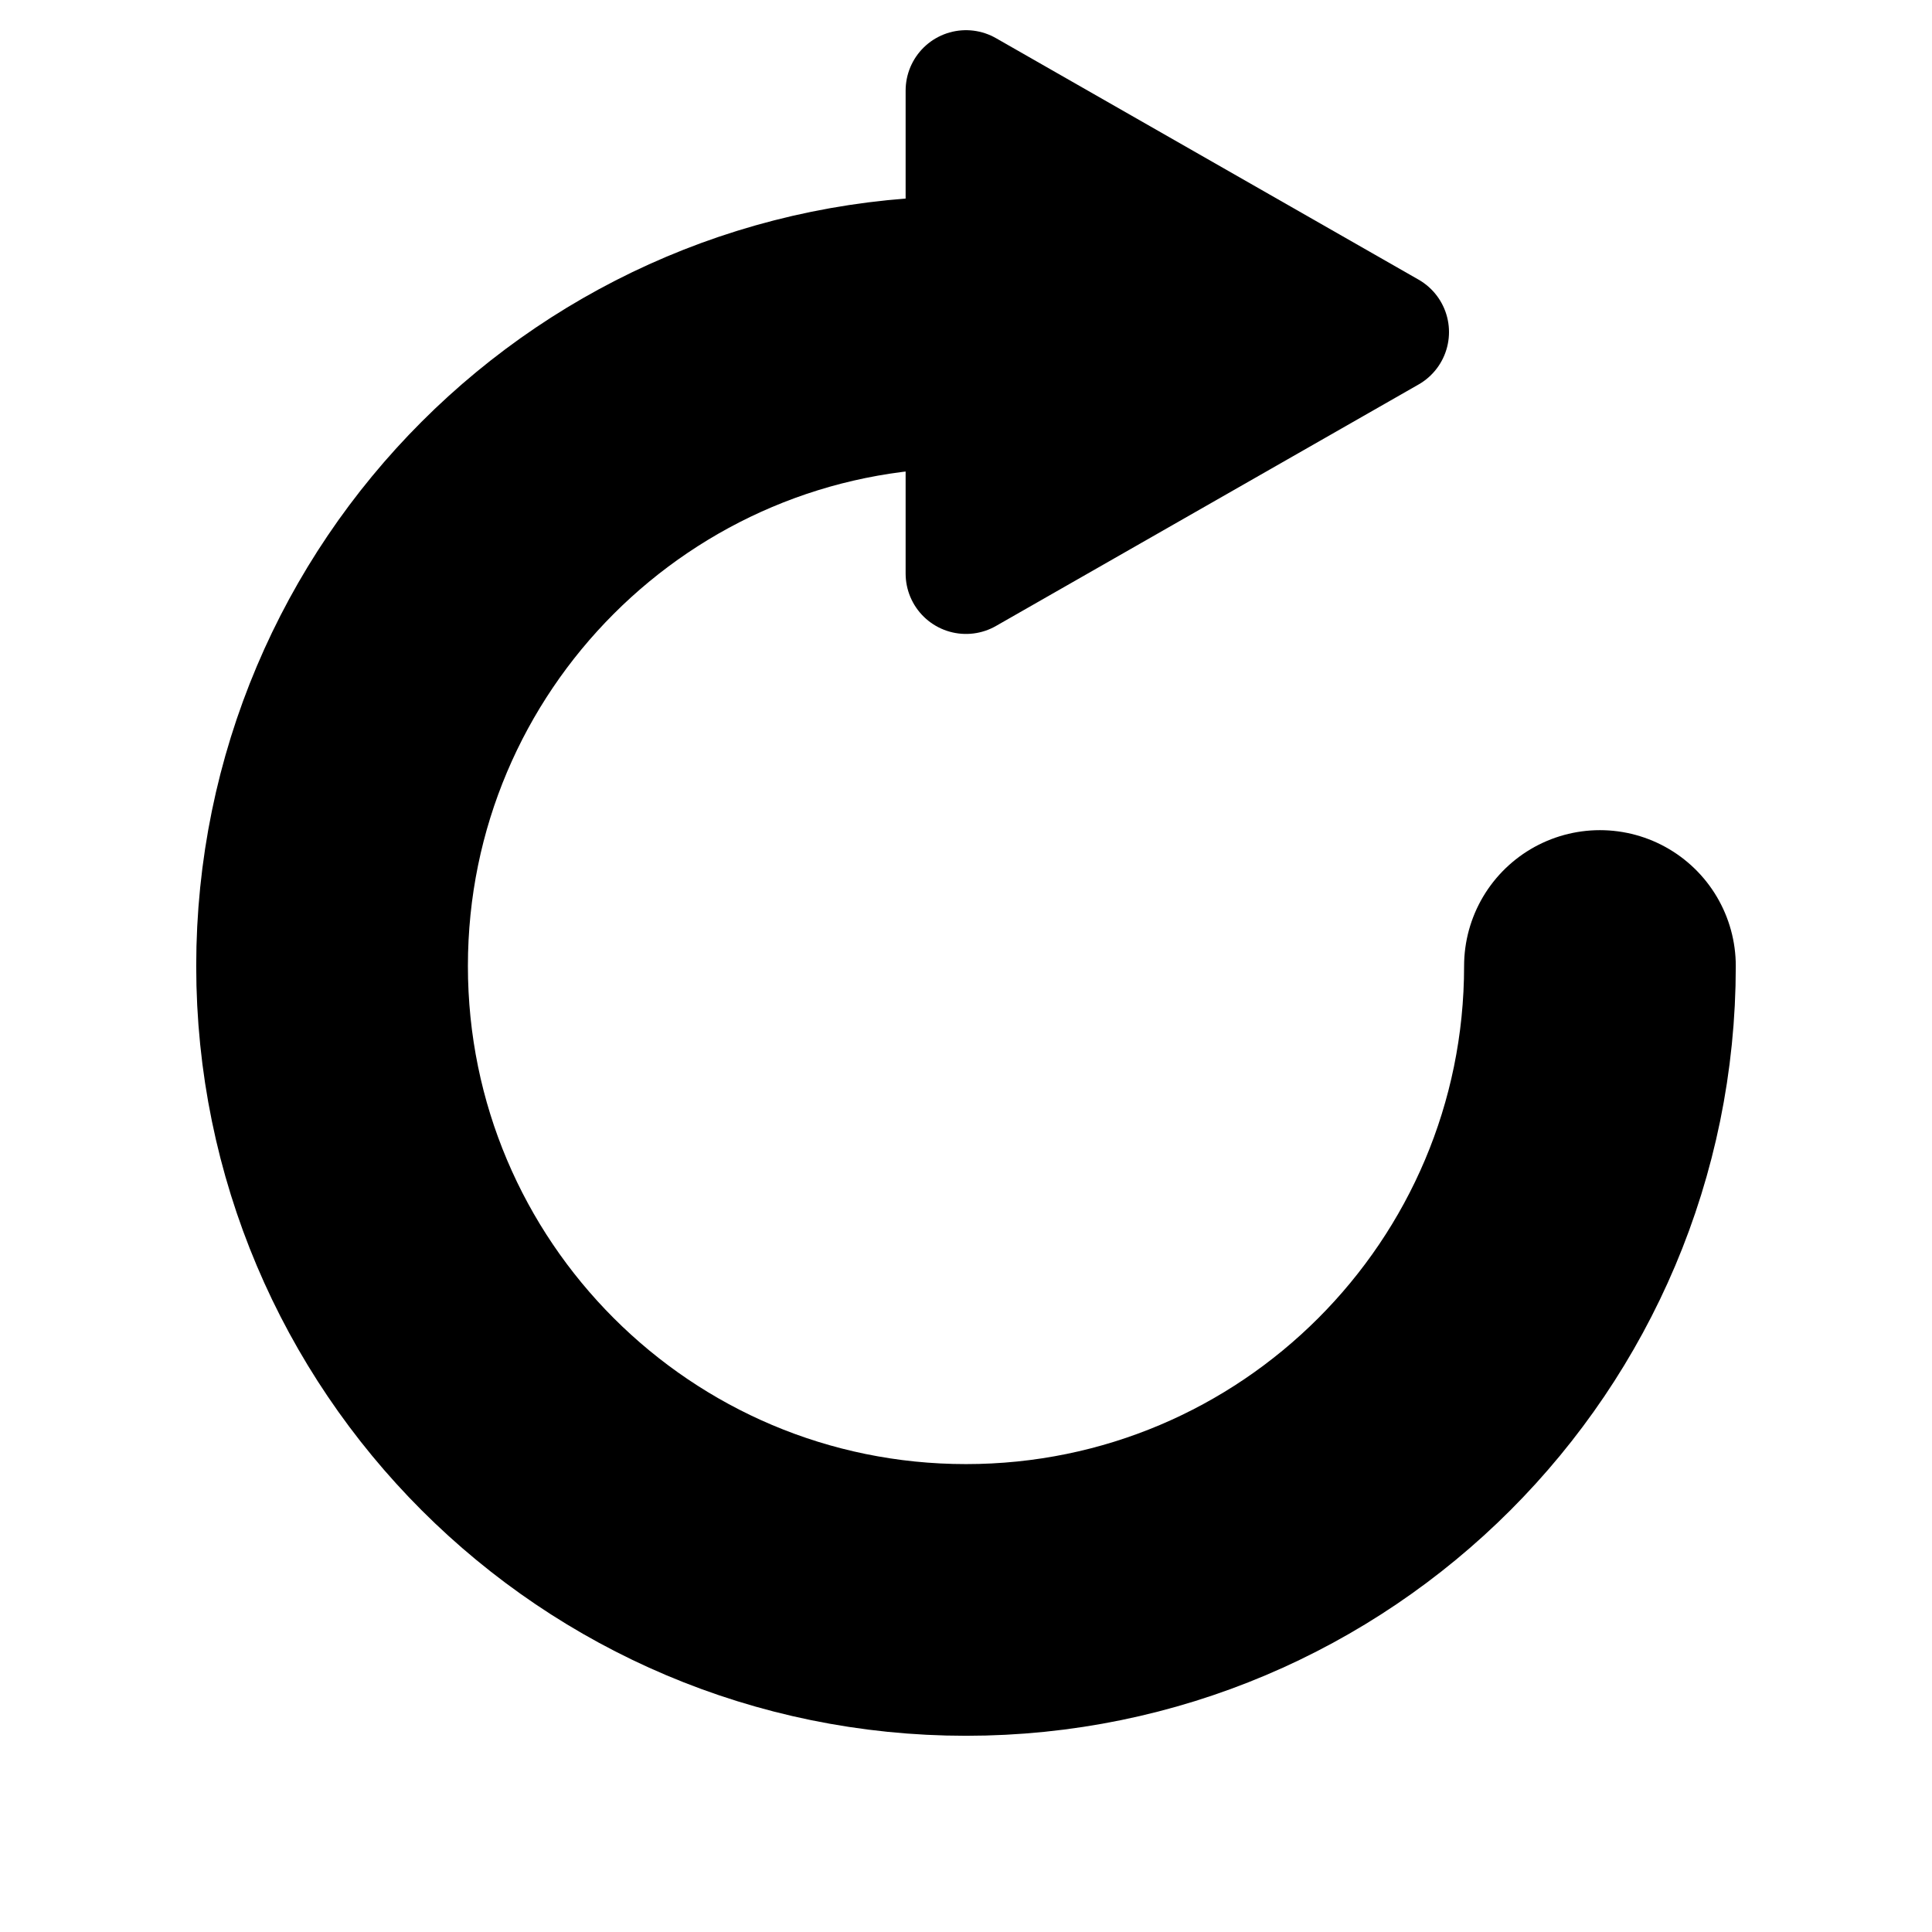
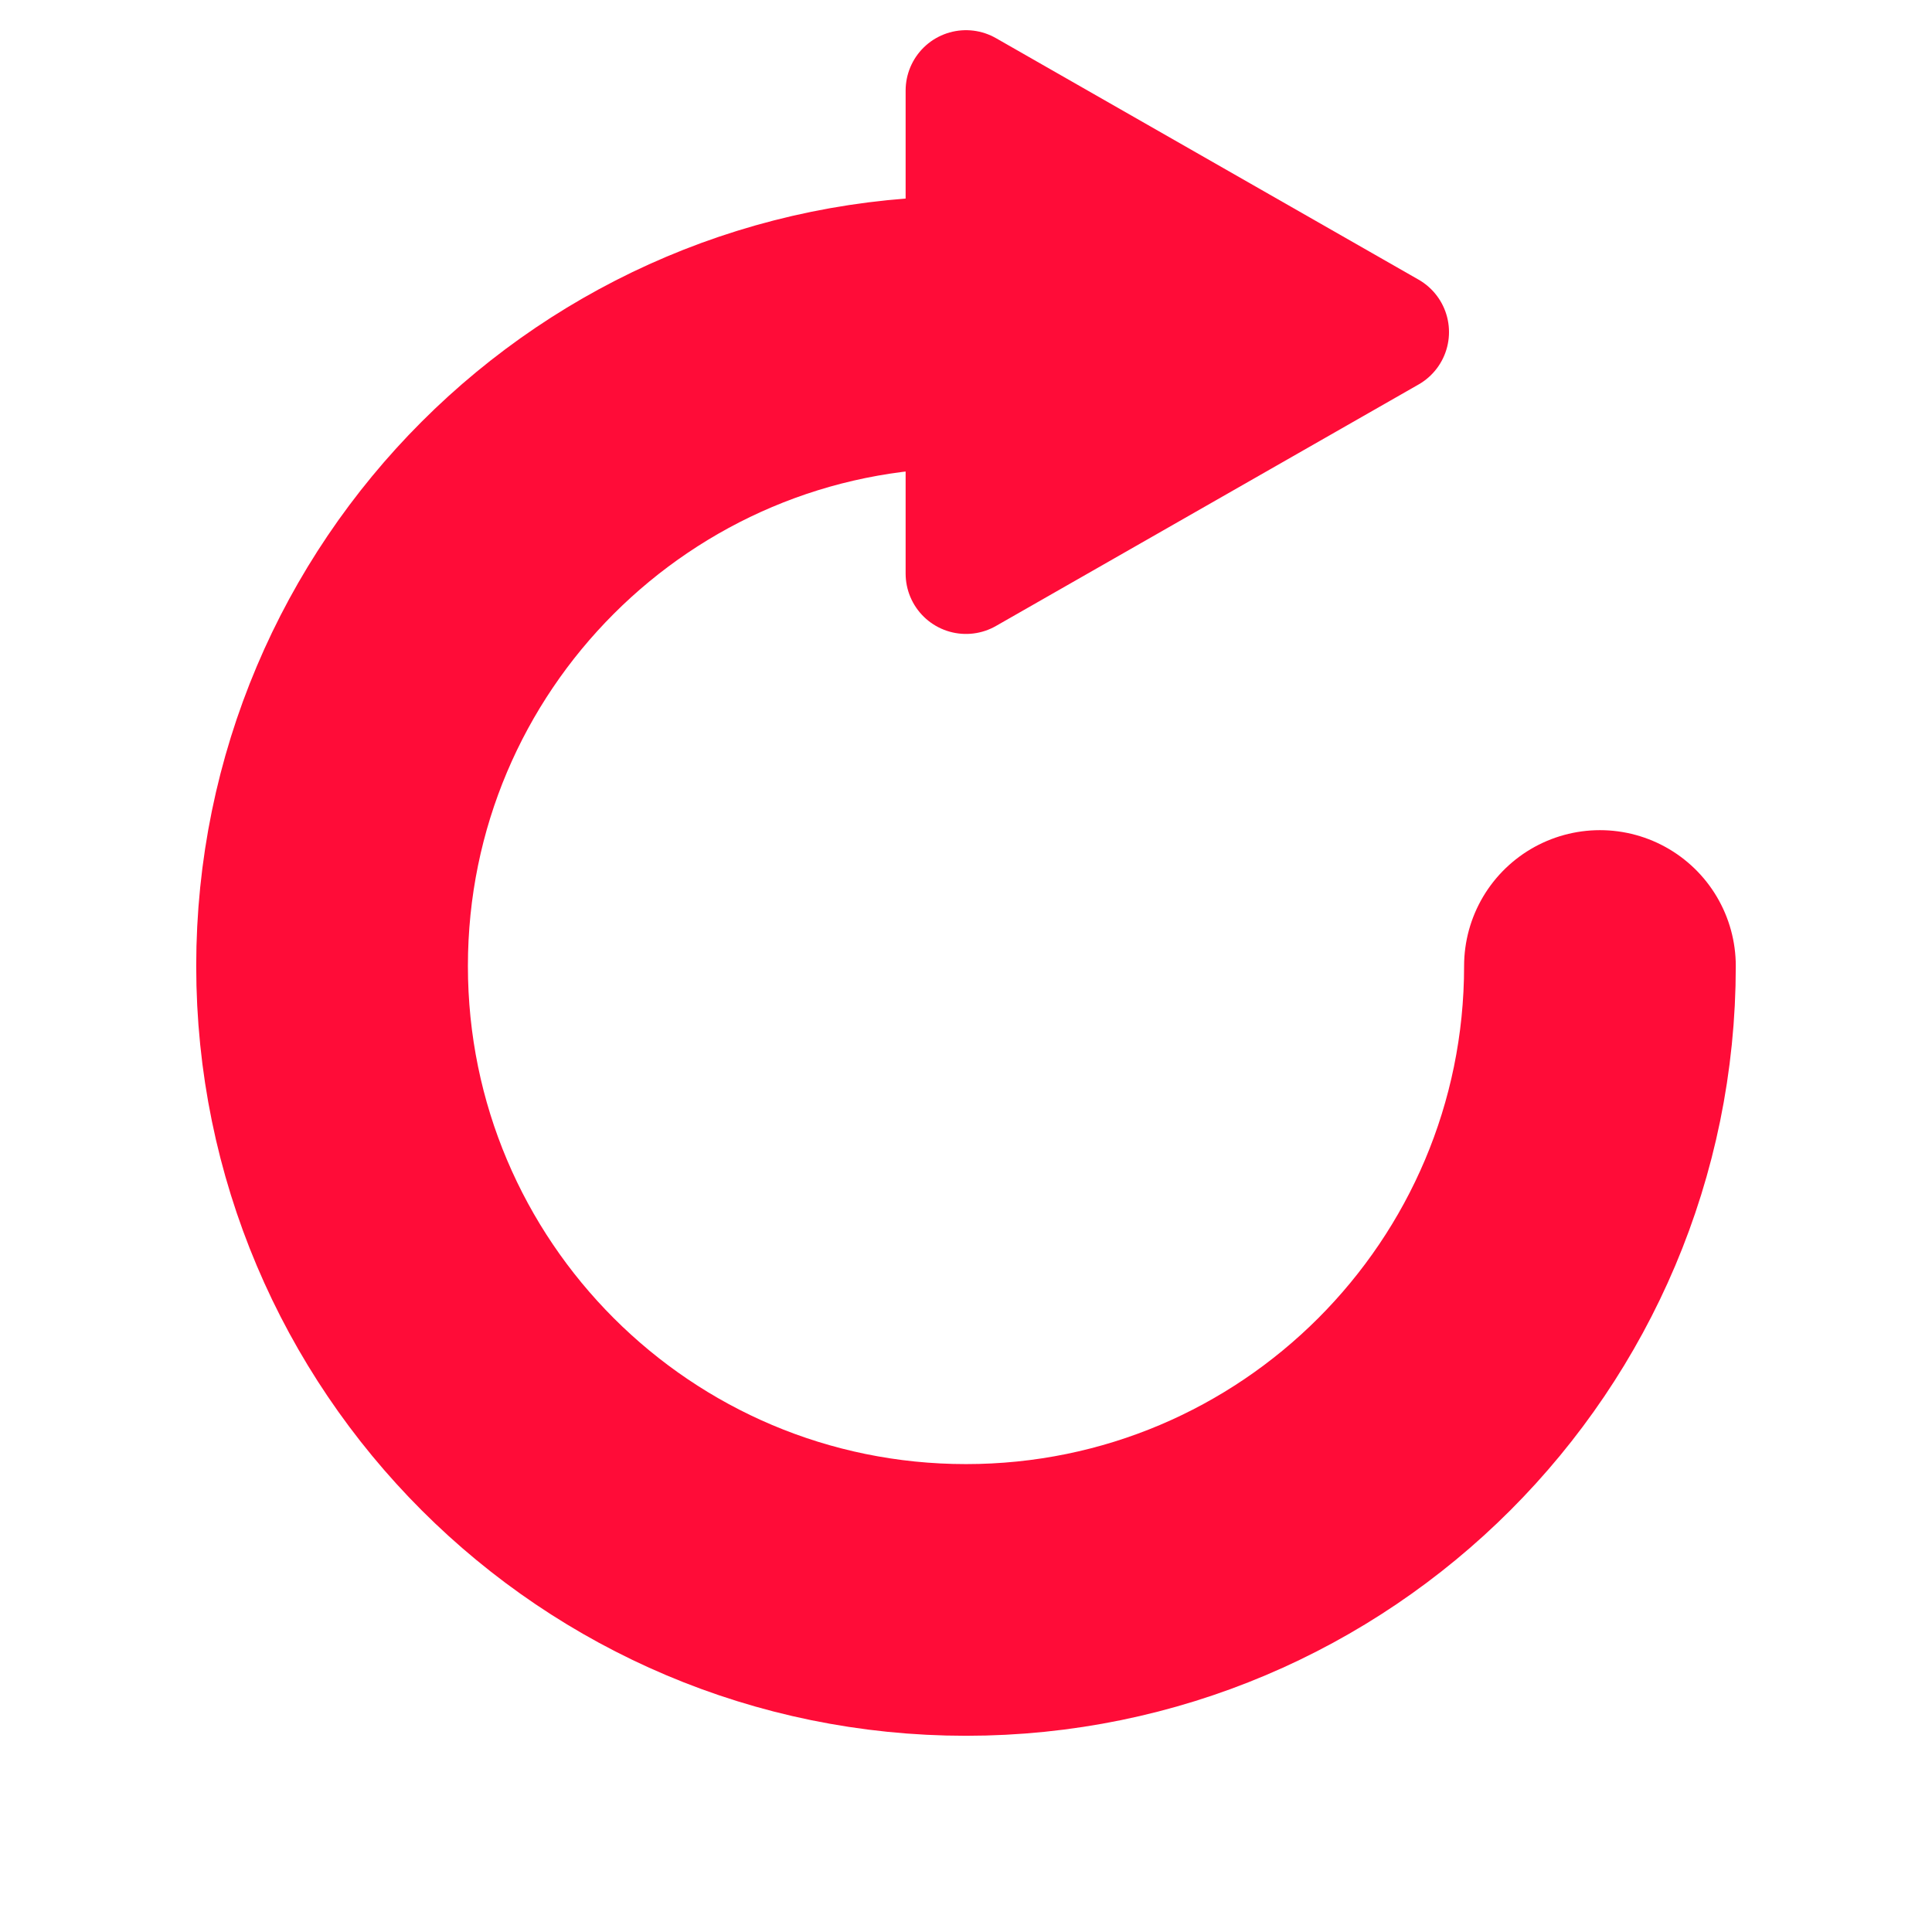
<svg xmlns="http://www.w3.org/2000/svg" id="reset-icon" viewBox="0 0 128 128" width="128" height="128" version="1.1">
-   <path id="circle" d="M 64 22 a 42 42 0 1 0 42 42" fill="none" stroke="#000000" stroke-width="18" stroke-linecap="round" />
-   <polygon id="triangle" points="64 6 64 38 92 22" fill="#000000" stroke="#000000" stroke-width="8" stroke-linejoin="round" />
+   <path id="circle" d="M 64 22 a 42 42 0 1 0 42 42" fill="none" stroke="#FF0C38" stroke-width="18" stroke-linecap="round" />
+   <polygon id="triangle" points="64 6 64 38 92 22" fill="#FF0C38" stroke="#FF0C38" stroke-width="8" stroke-linejoin="round" />
</svg>
